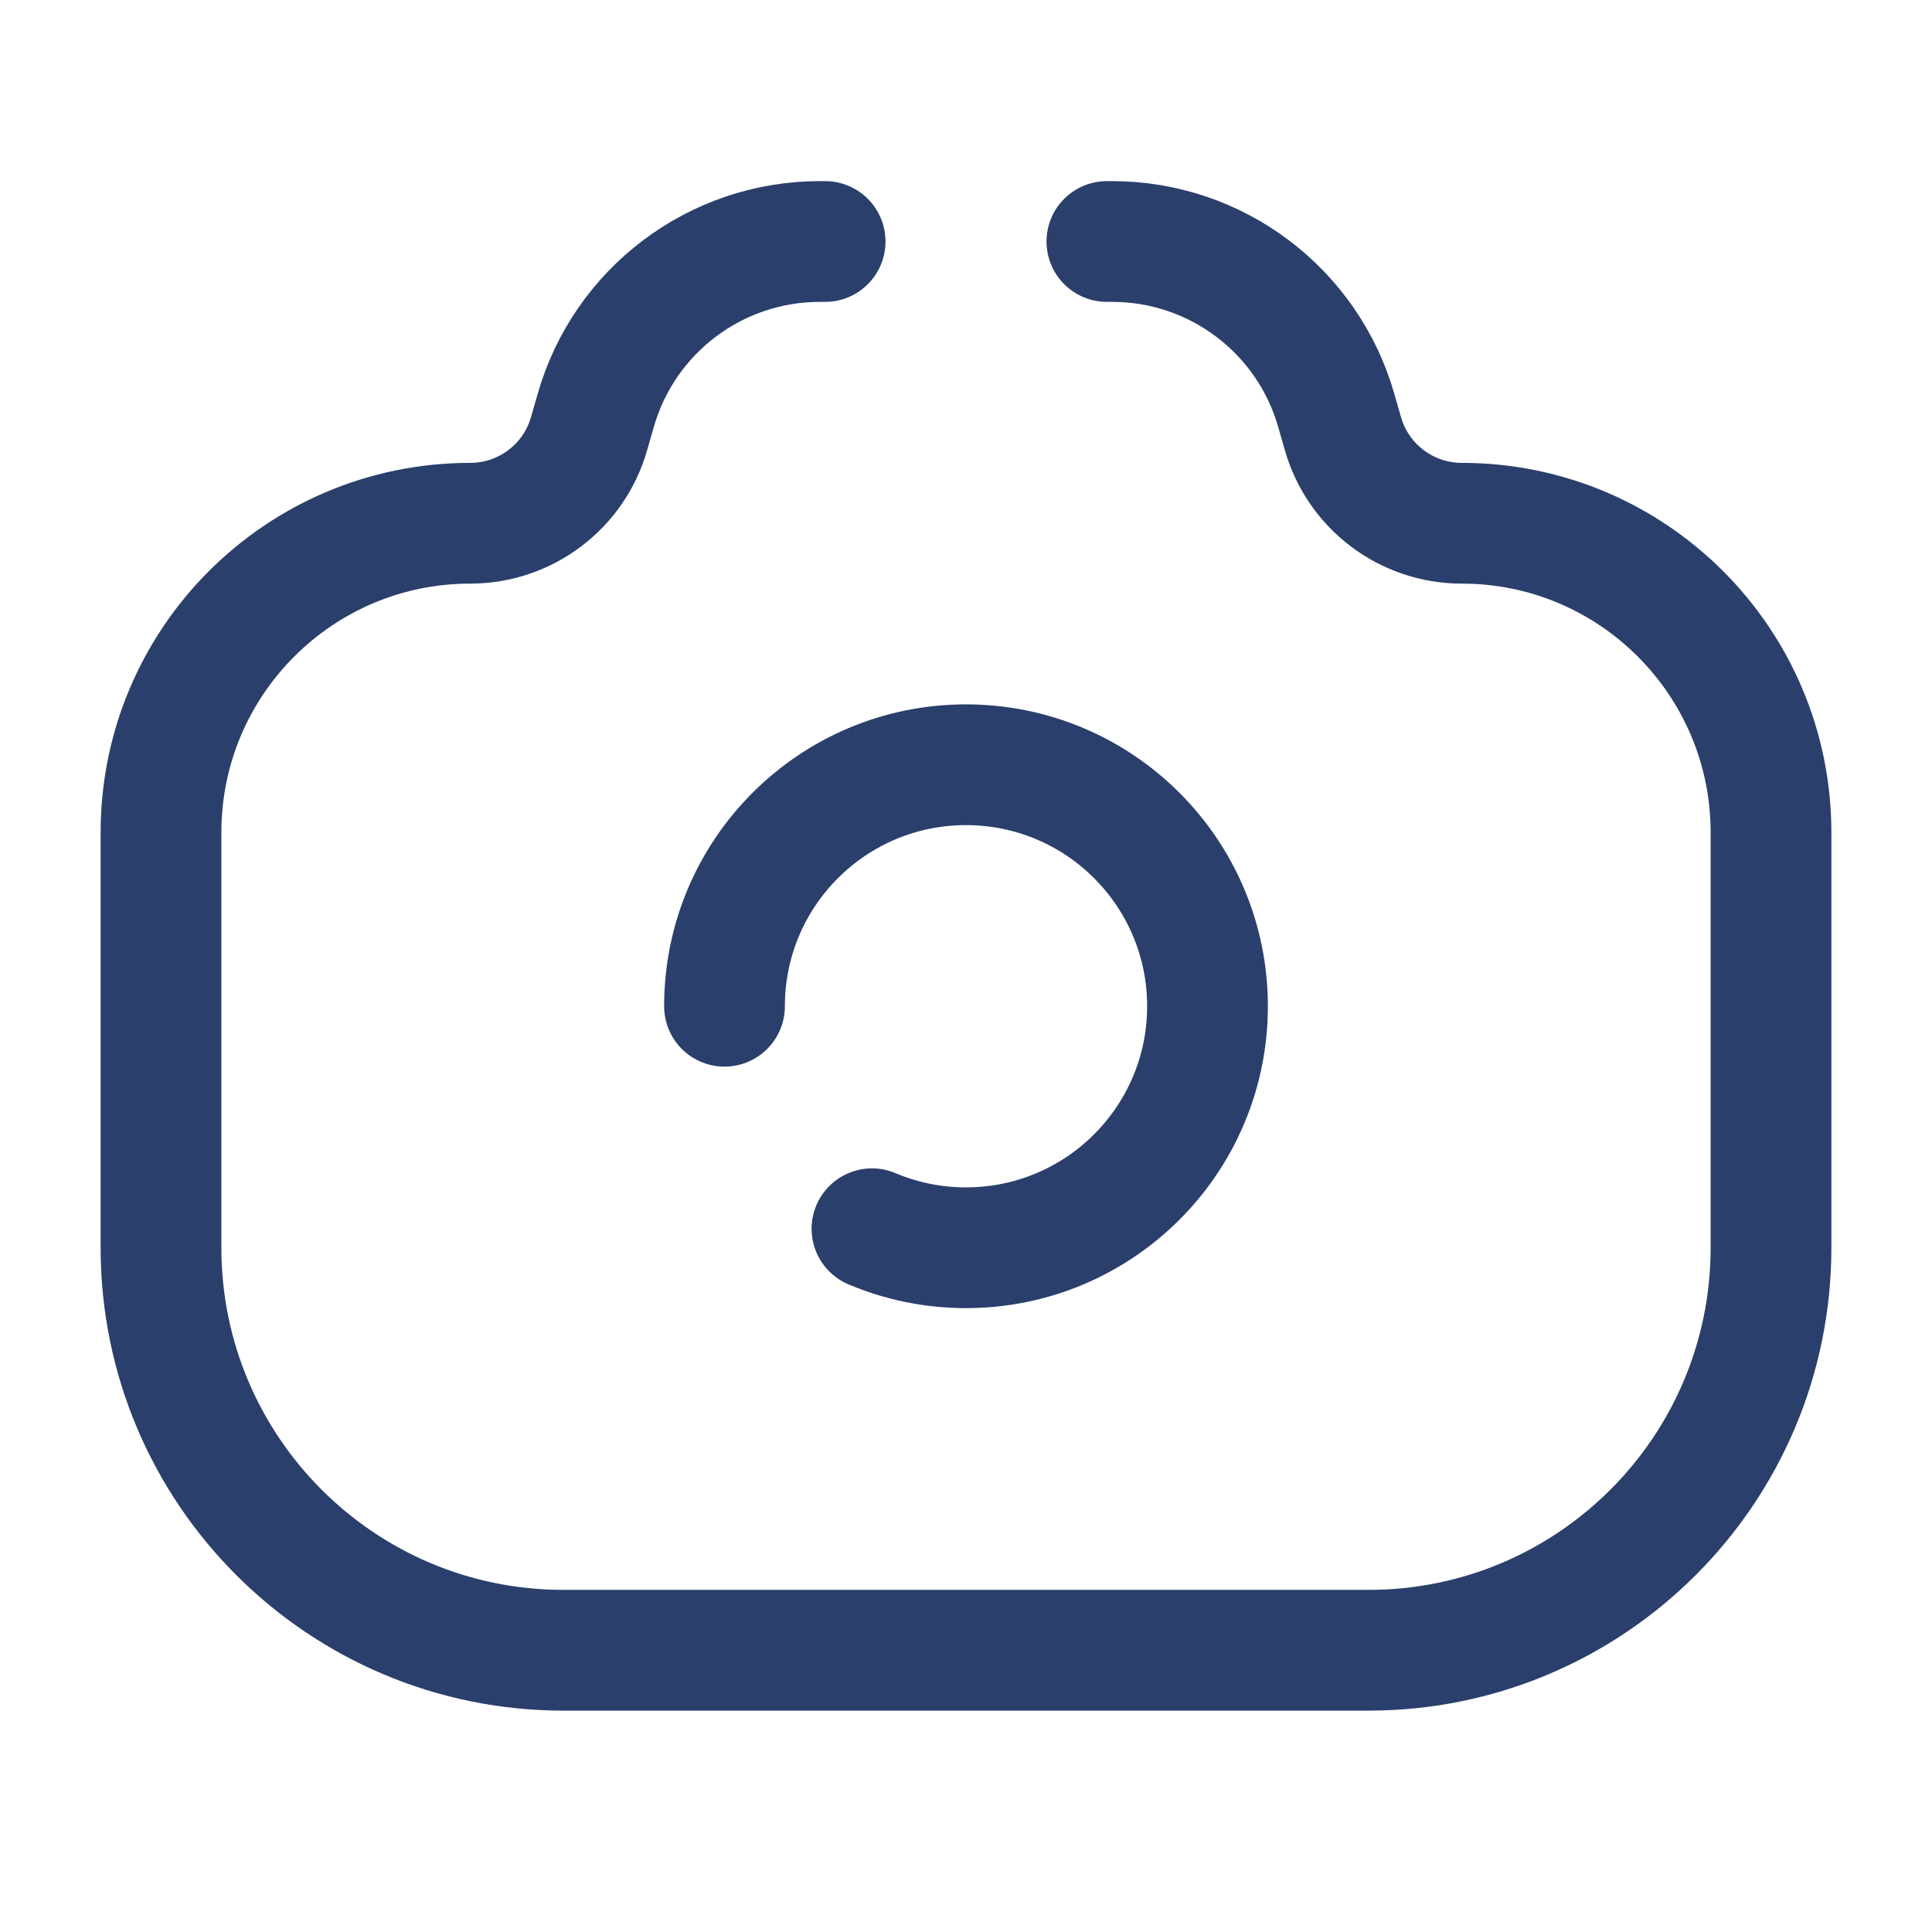
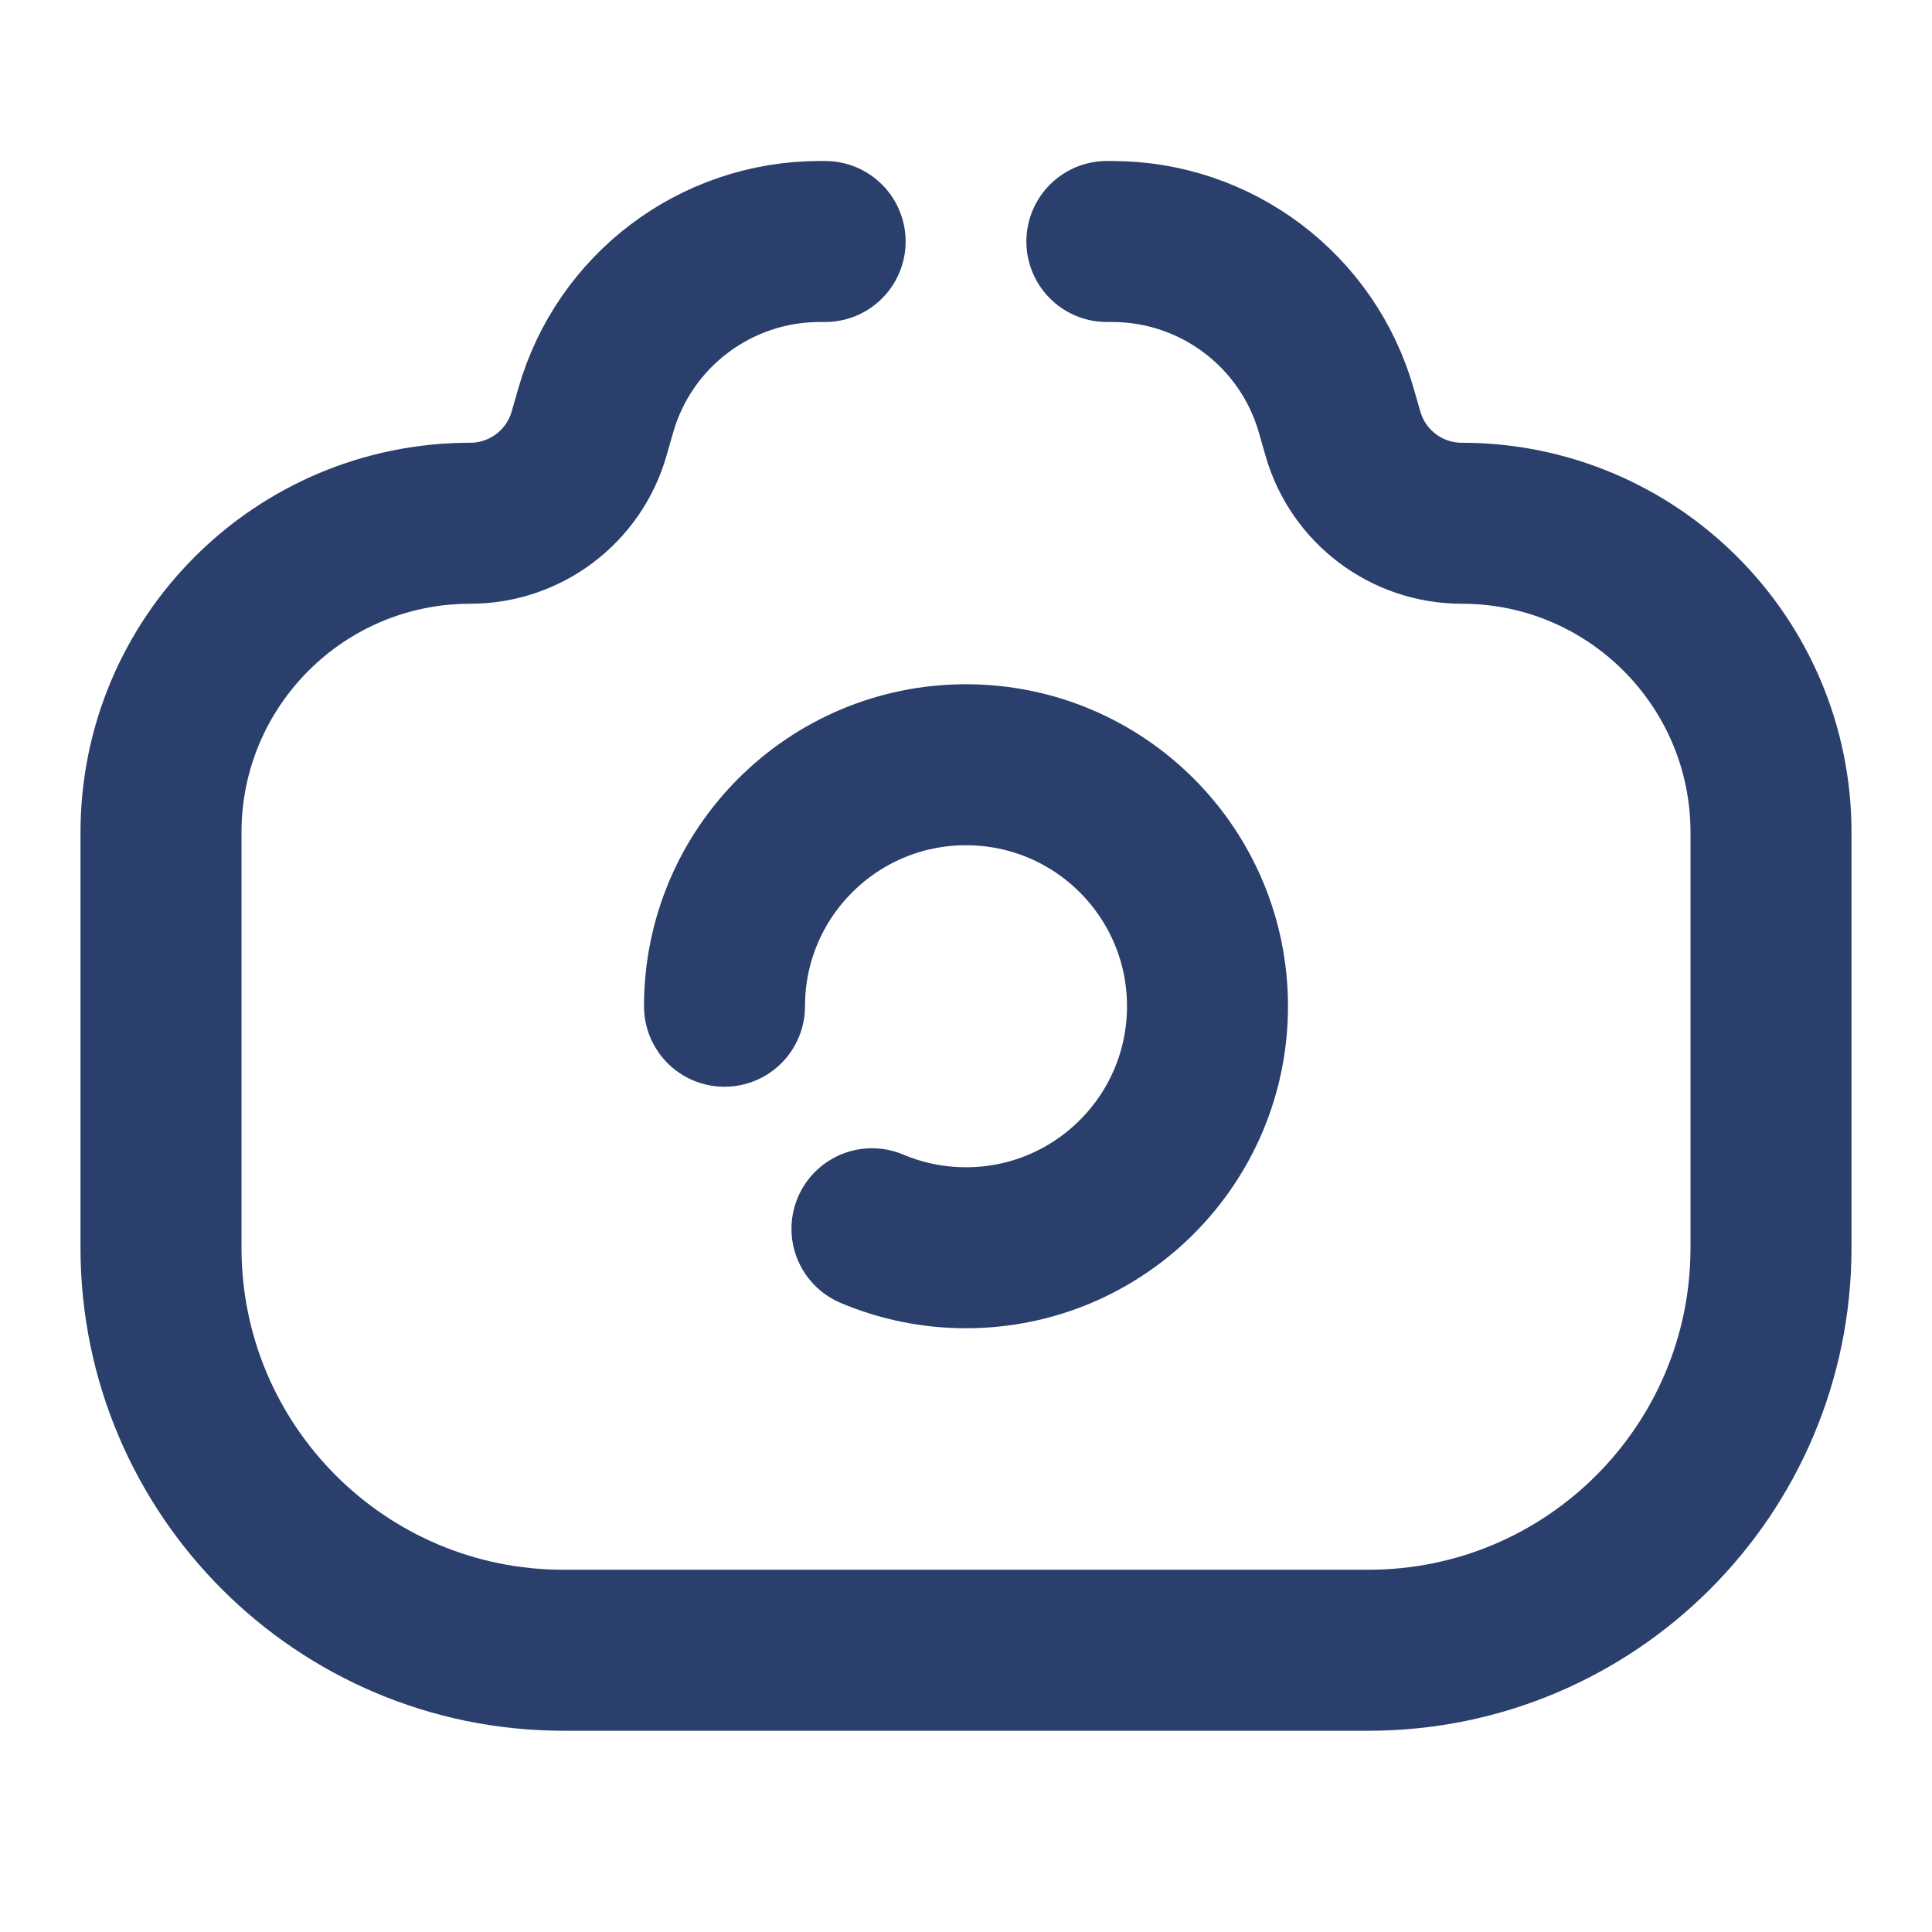
<svg xmlns="http://www.w3.org/2000/svg" width="24" height="24" viewBox="0 0 24 24" fill="none">
-   <path d="M13.75 3H13.816C15.109 3 16.245 3.857 16.6 5.1L16.682 5.386C16.87 6.045 17.473 6.5 18.159 6.5V6.5C20.28 6.5 22 8.22 22 10.341V15.5C22 18.261 19.761 20.5 17 20.5H7C4.239 20.5 2 18.261 2 15.5V10.341C2 8.22 3.72 6.5 5.841 6.5V6.5C6.527 6.5 7.13 6.045 7.318 5.386L7.4 5.1C7.755 3.857 8.891 3 10.184 3H10.25" stroke="#2B3F6C" stroke-width="1.5" stroke-linecap="round" />
-   <path d="M9 12.5C9 10.843 10.343 9.5 12 9.5C13.657 9.5 15 10.843 15 12.5C15 14.157 13.657 15.5 12 15.5C11.586 15.5 11.191 15.416 10.832 15.264" stroke="#2B3F6C" stroke-width="1.5" stroke-linecap="round" />
+   <path d="M13.75 3H13.816C15.109 3 16.245 3.857 16.6 5.1L16.682 5.386C16.87 6.045 17.473 6.5 18.159 6.5V6.5C20.28 6.5 22 8.22 22 10.341V15.5C22 18.261 19.761 20.5 17 20.5H7C4.239 20.5 2 18.261 2 15.5V10.341C2 8.22 3.72 6.5 5.841 6.5V6.5C6.527 6.5 7.13 6.045 7.318 5.386L7.4 5.1C7.755 3.857 8.891 3 10.184 3H10.25" stroke="#2B3F6C" stroke-width="2" stroke-linecap="round" />
+   <path d="M9 12.5C9 10.843 10.343 9.5 12 9.5C13.657 9.5 15 10.843 15 12.5C15 14.157 13.657 15.5 12 15.5C11.586 15.5 11.191 15.416 10.832 15.264" stroke="#2B3F6C" stroke-width="2" stroke-linecap="round" />
</svg>
